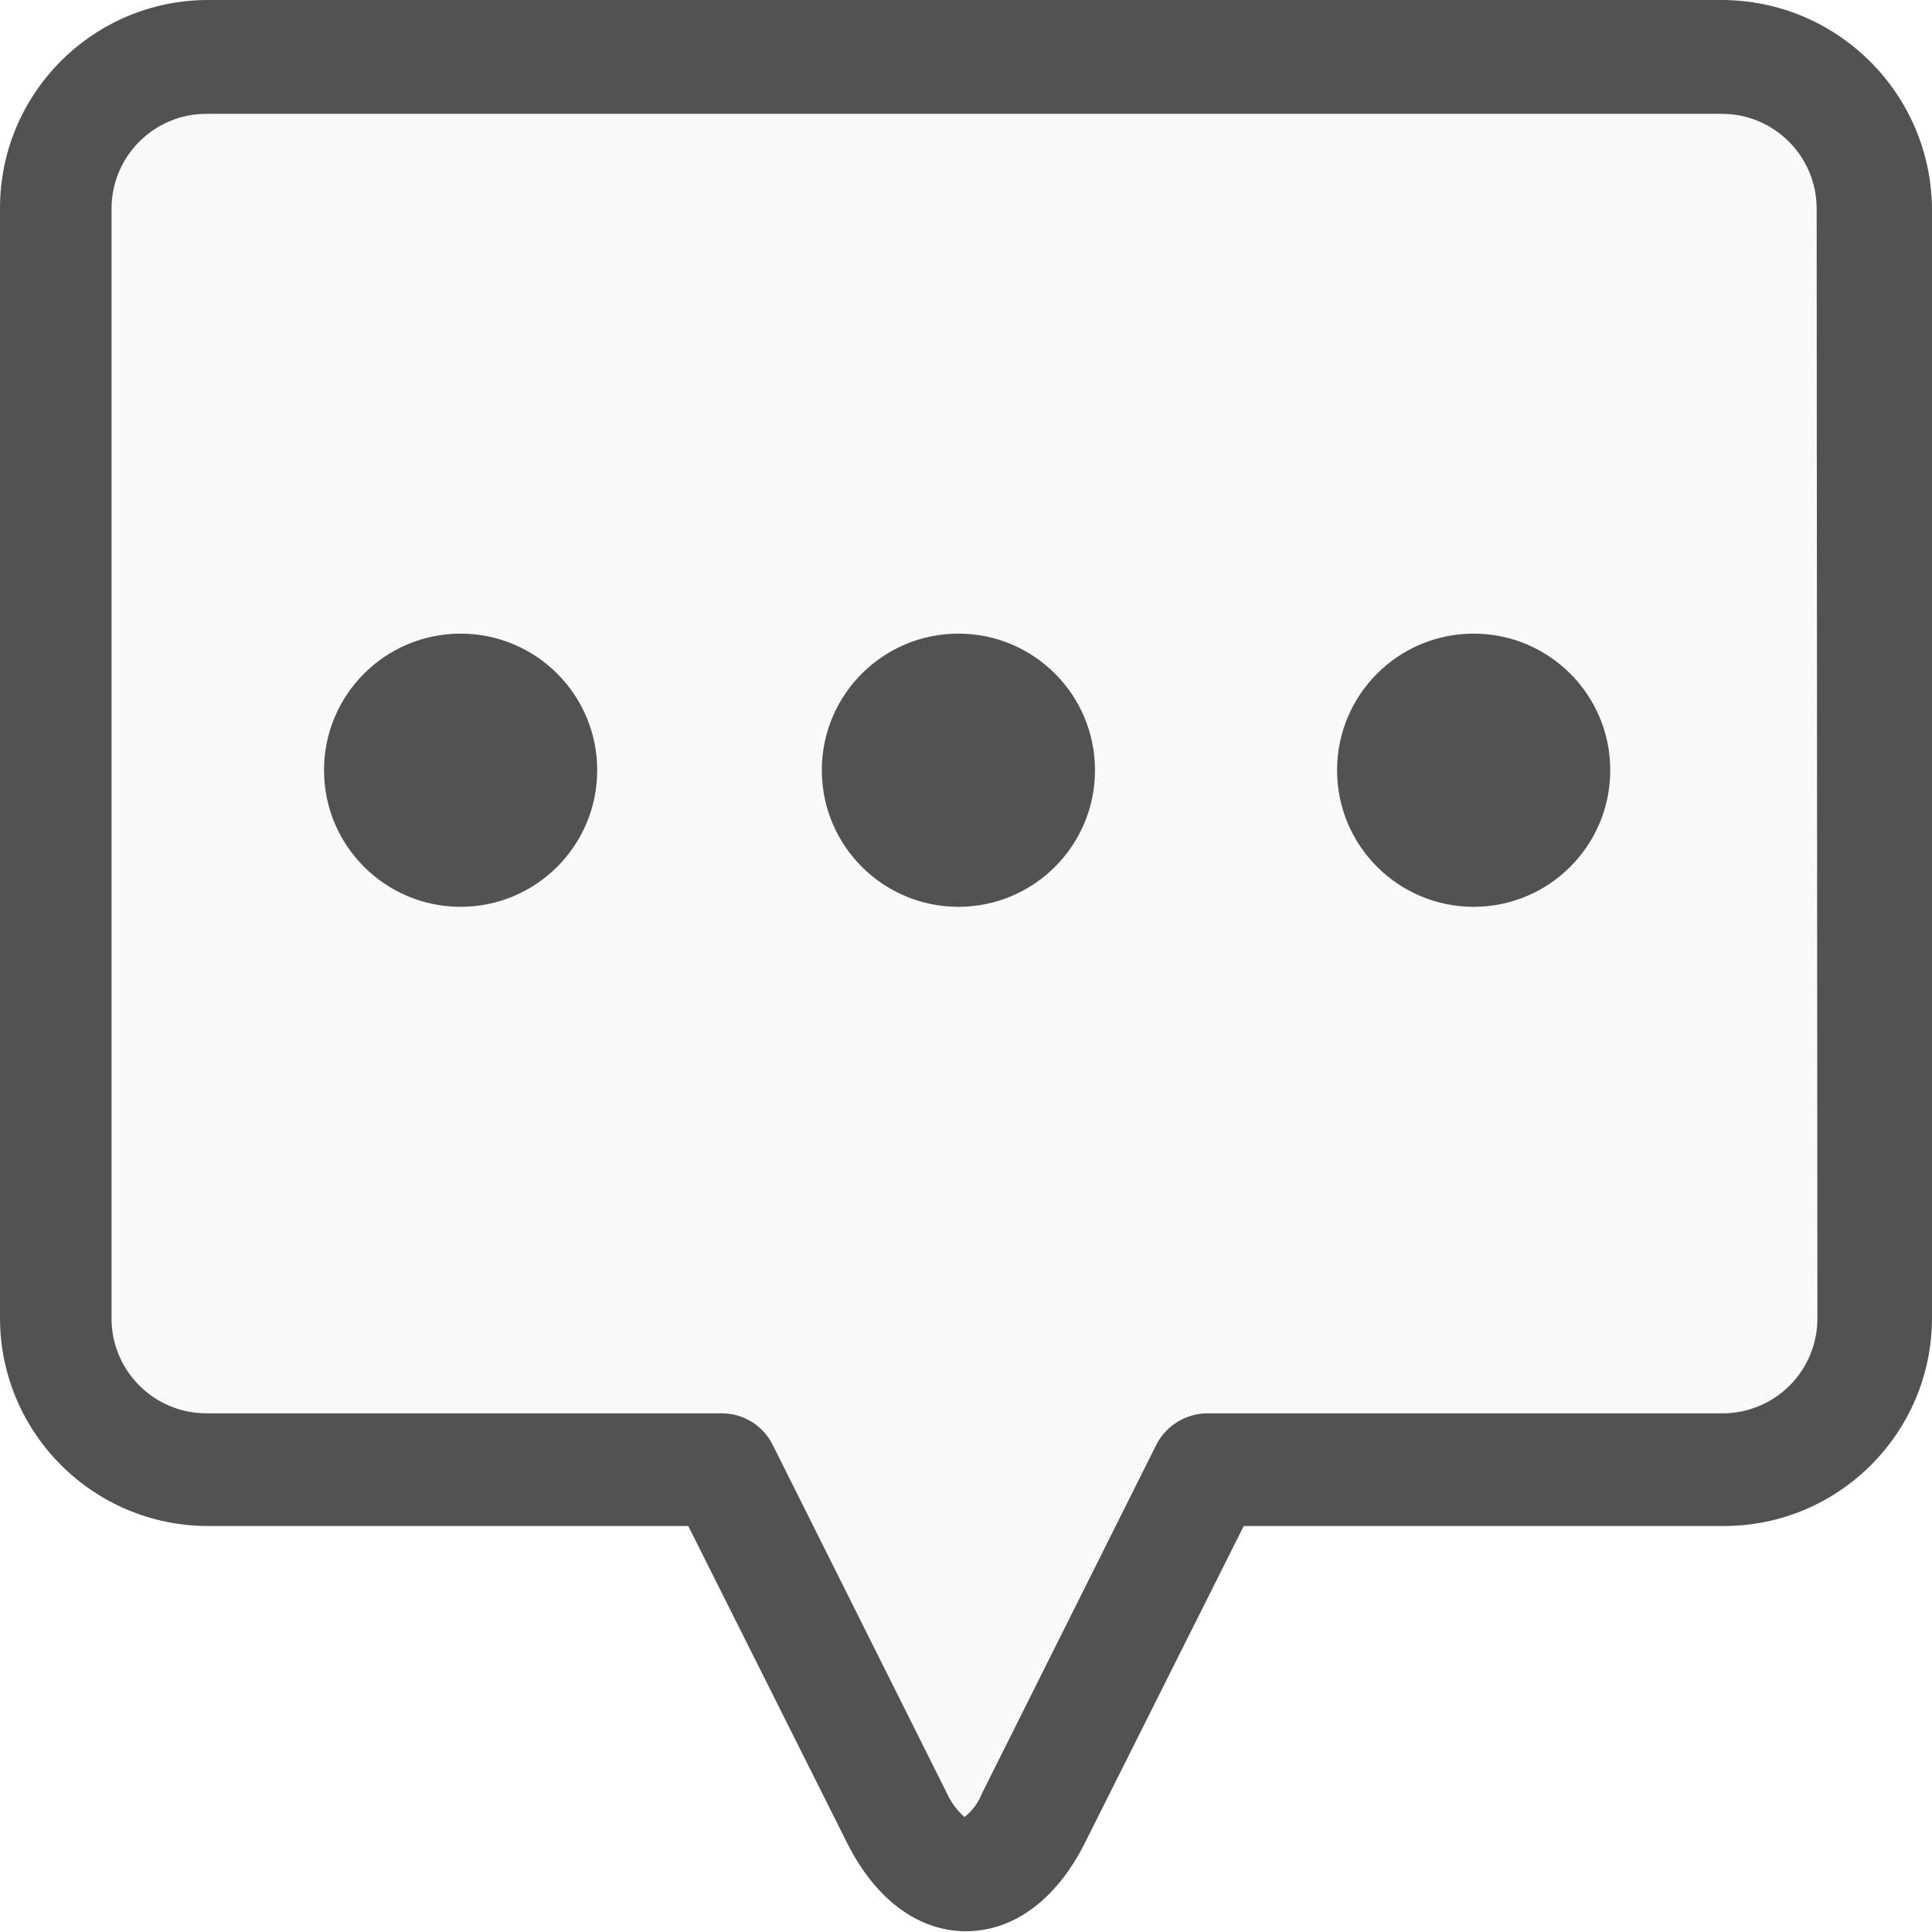
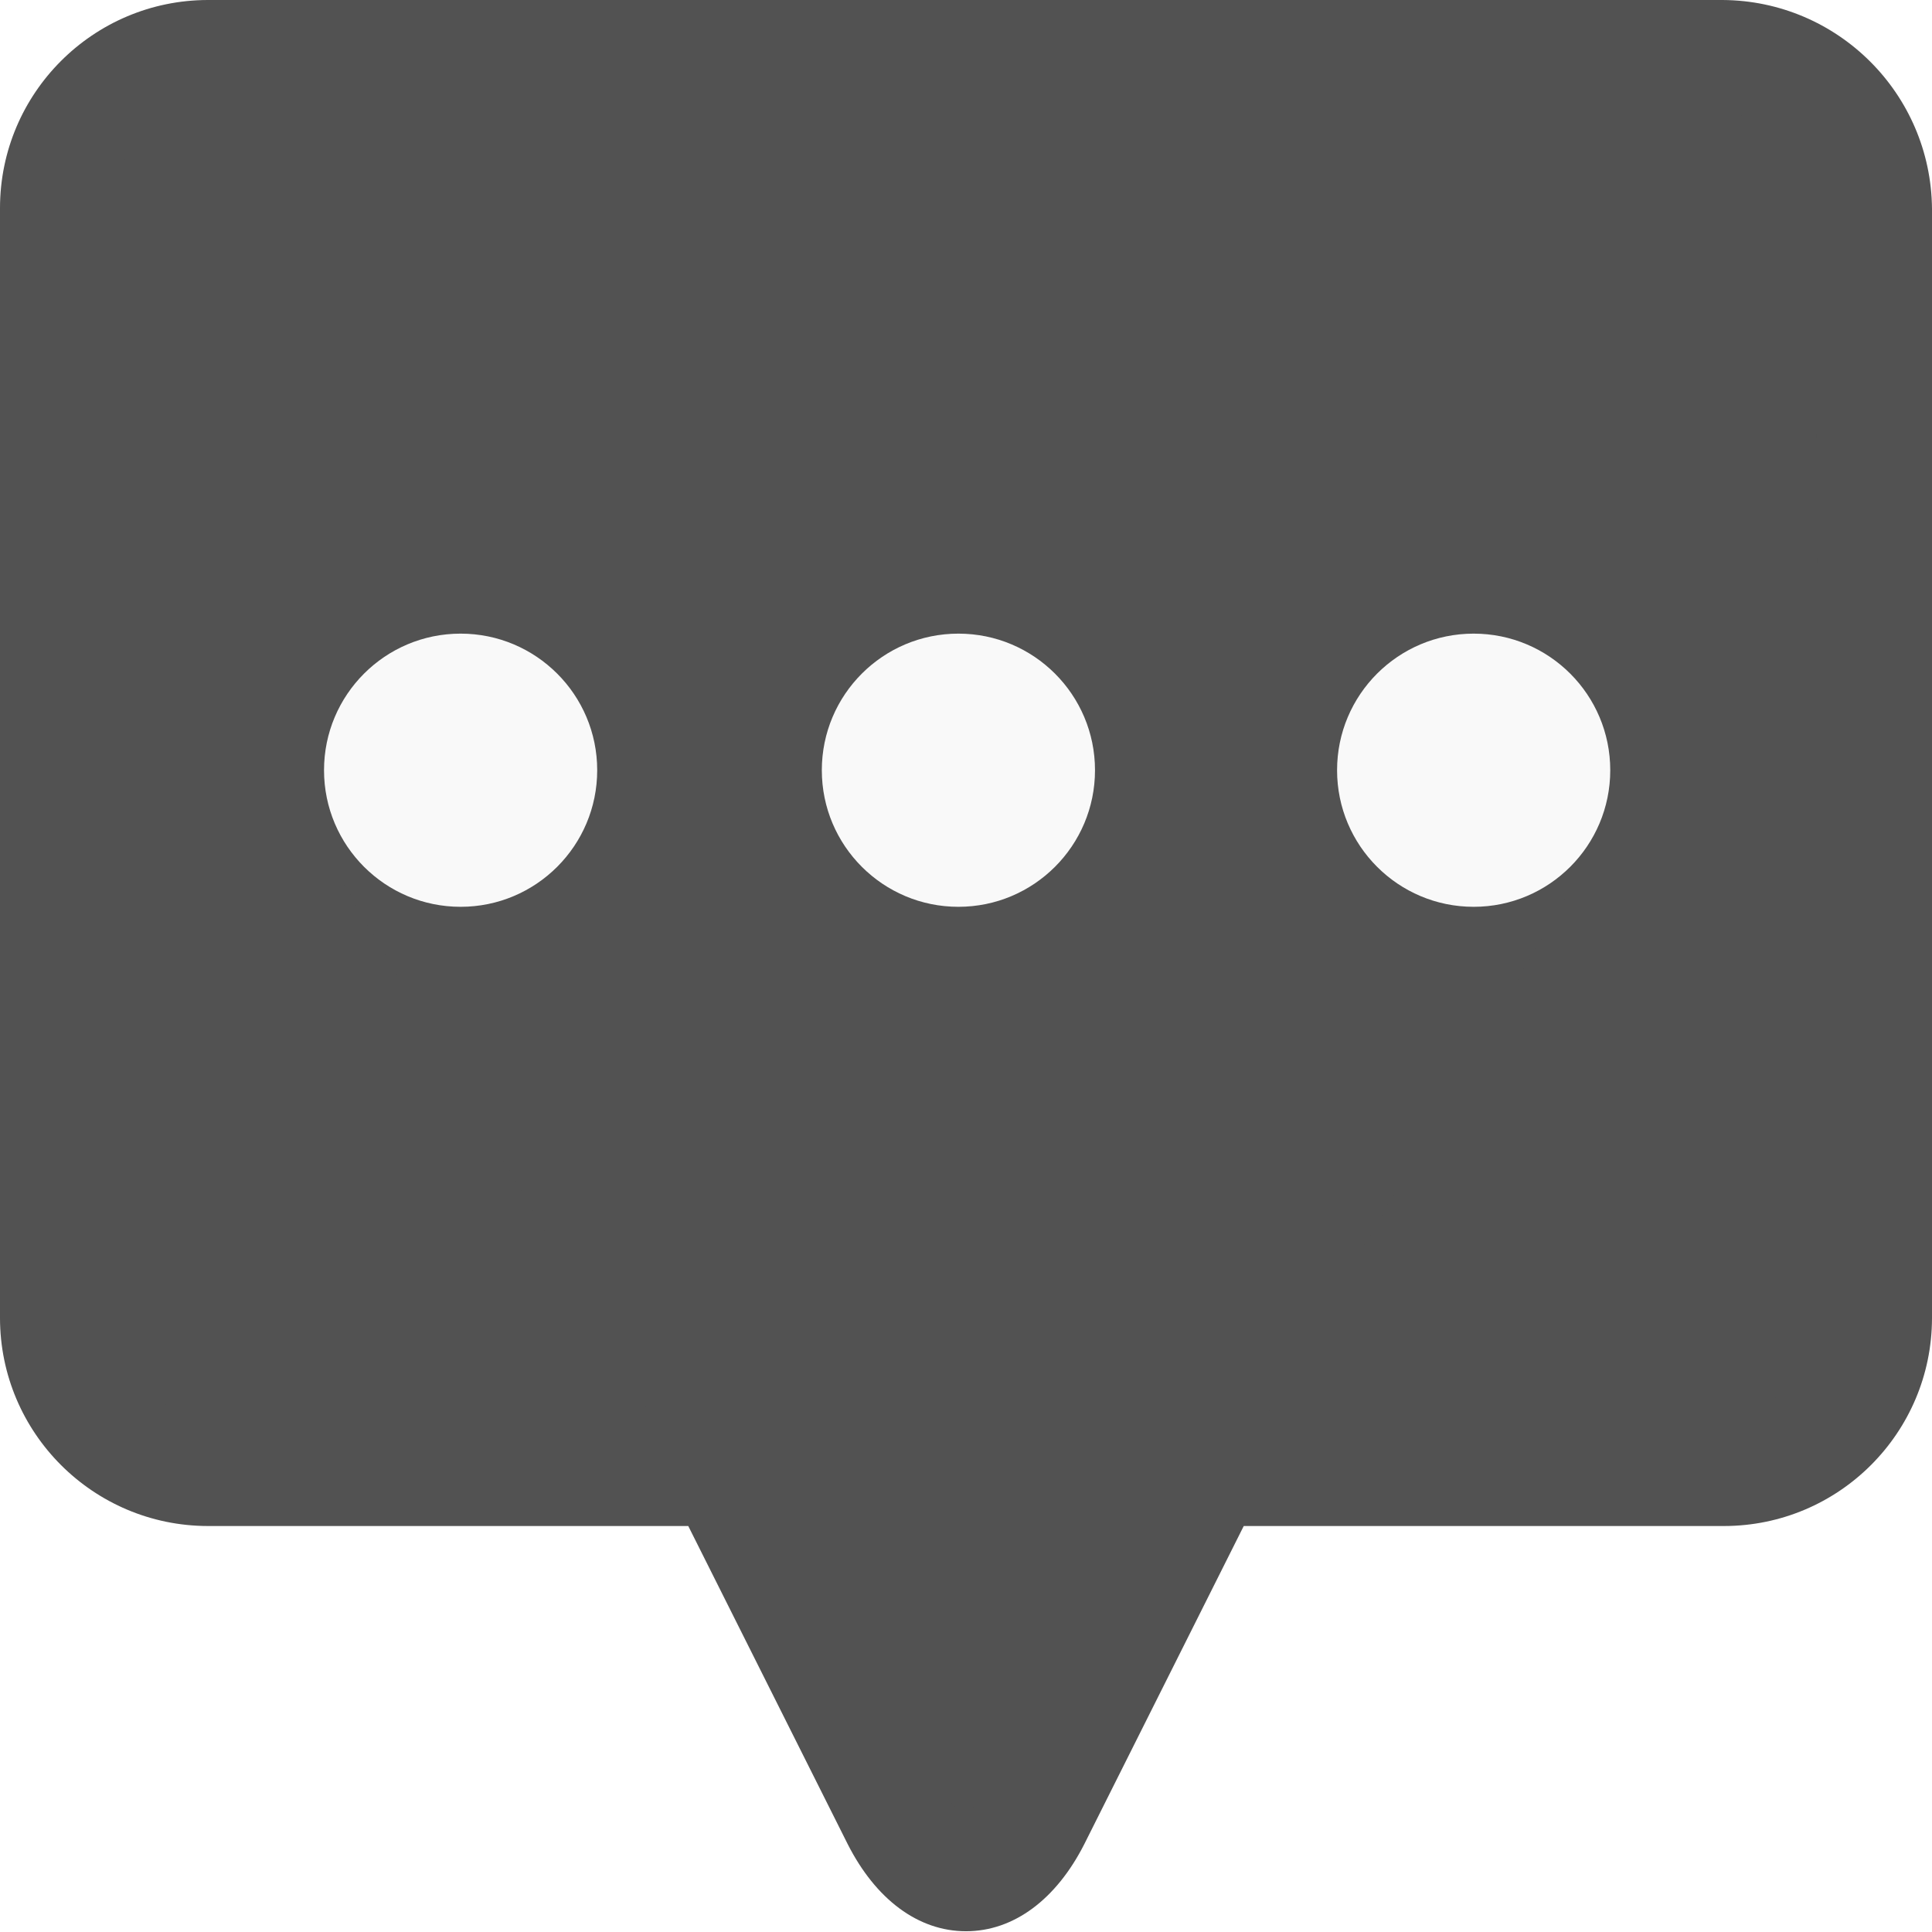
<svg xmlns="http://www.w3.org/2000/svg" id="Capa_1" data-name="Capa 1" viewBox="0 0 254.6 254.5">
  <defs>
-     <style>.cls-1{fill:#f9f9f9;}.cls-2{fill:#525252;}</style>
+     <style>.cls-1{fill:#525252;}.cls-2{fill:#f9f9f9;}</style>
  </defs>
-   <path class="cls-1" d="M328.8,290.15H115.2a12,12,0,0,1-12-12V116.35a12,12,0,0,1,12-12H328.7a12,12,0,0,1,12,12v161.8A11.89,11.89,0,0,1,328.8,290.15Z" transform="translate(-95.7 -95.75)" />
-   <path class="cls-1" d="M306.2,206.65l-76.4,132.4a9,9,0,0,1-15.6,0l-76.4-132.4a9,9,0,0,1,7.8-13.5H298.4A9,9,0,0,1,306.2,206.65Z" transform="translate(-95.7 -95.75)" />
-   <path class="cls-2" d="M322.7,95.75H123.1a27.44,27.44,0,0,0-27.4,27.4v146.3a27.44,27.44,0,0,0,27.4,27.4h63.3l21,41.9c3.7,7.3,9.3,11.5,15.6,11.5s11.9-4.2,15.6-11.5l21-41.9h63.3a27.44,27.44,0,0,0,27.4-27.4V123.25A27.76,27.76,0,0,0,322.7,95.75Zm12.5,173.7A12.5,12.5,0,0,1,322.7,282H254.8a7.6,7.6,0,0,0-6.7,4.1l-23,46a7.31,7.31,0,0,1-2.3,3.1,9.34,9.34,0,0,1-2.3-3.1l-23-46a7.49,7.49,0,0,0-6.7-4.1H122.9a12.5,12.5,0,0,1-12.5-12.5V123.25a12.5,12.5,0,0,1,12.5-12.5H322.6a12.5,12.5,0,0,1,12.5,12.5l.1,146.2Z" transform="translate(-95.7 -95.75)" />
+   <path class="cls-1" d="M233.1,194.4H19.5a12,12,0,0,1-12-12V20.6a12,12,0,0,1,12-12H233a12,12,0,0,1,12,12V182.4a11.89,11.89,0,0,1-11.78,12Z" />
+   <path class="cls-1" d="M210.5,110.9,134.1,243.3a9,9,0,0,1-15.6,0L42.1,110.9a9,9,0,0,1,7.8-13.5H202.7a9,9,0,0,1,7.8,13.5Z" />
+   <path class="cls-1" d="M227,0H27.4A27.44,27.44,0,0,0,0,27.4V173.7a27.44,27.44,0,0,0,27.4,27.4H90.7l21,41.9c3.7,7.3,9.3,11.5,15.6,11.5s11.9-4.2,15.6-11.5l21-41.9h63.3a27.44,27.44,0,0,0,27.4-27.4V27.5A27.76,27.76,0,0,0,227,0Zm12.5,173.7a12.5,12.5,0,0,1-12.45,12.55h-68a7.62,7.62,0,0,0-6.7,4.1l-23,46a7.37,7.37,0,0,1-2.3,3.1,9.37,9.37,0,0,1-2.3-3.1l-23-46a7.49,7.49,0,0,0-6.7-4.1H27.2a12.5,12.5,0,0,1-12.5-12.5V27.5A12.5,12.5,0,0,1,27.2,15H226.9a12.5,12.5,0,0,1,12.5,12.5Z" />
  <circle class="cls-2" cx="60.7" cy="101.5" r="18" />
  <circle class="cls-2" cx="194.2" cy="101.5" r="18" />
  <circle class="cls-2" cx="126.3" cy="101.5" r="18" />
</svg>
